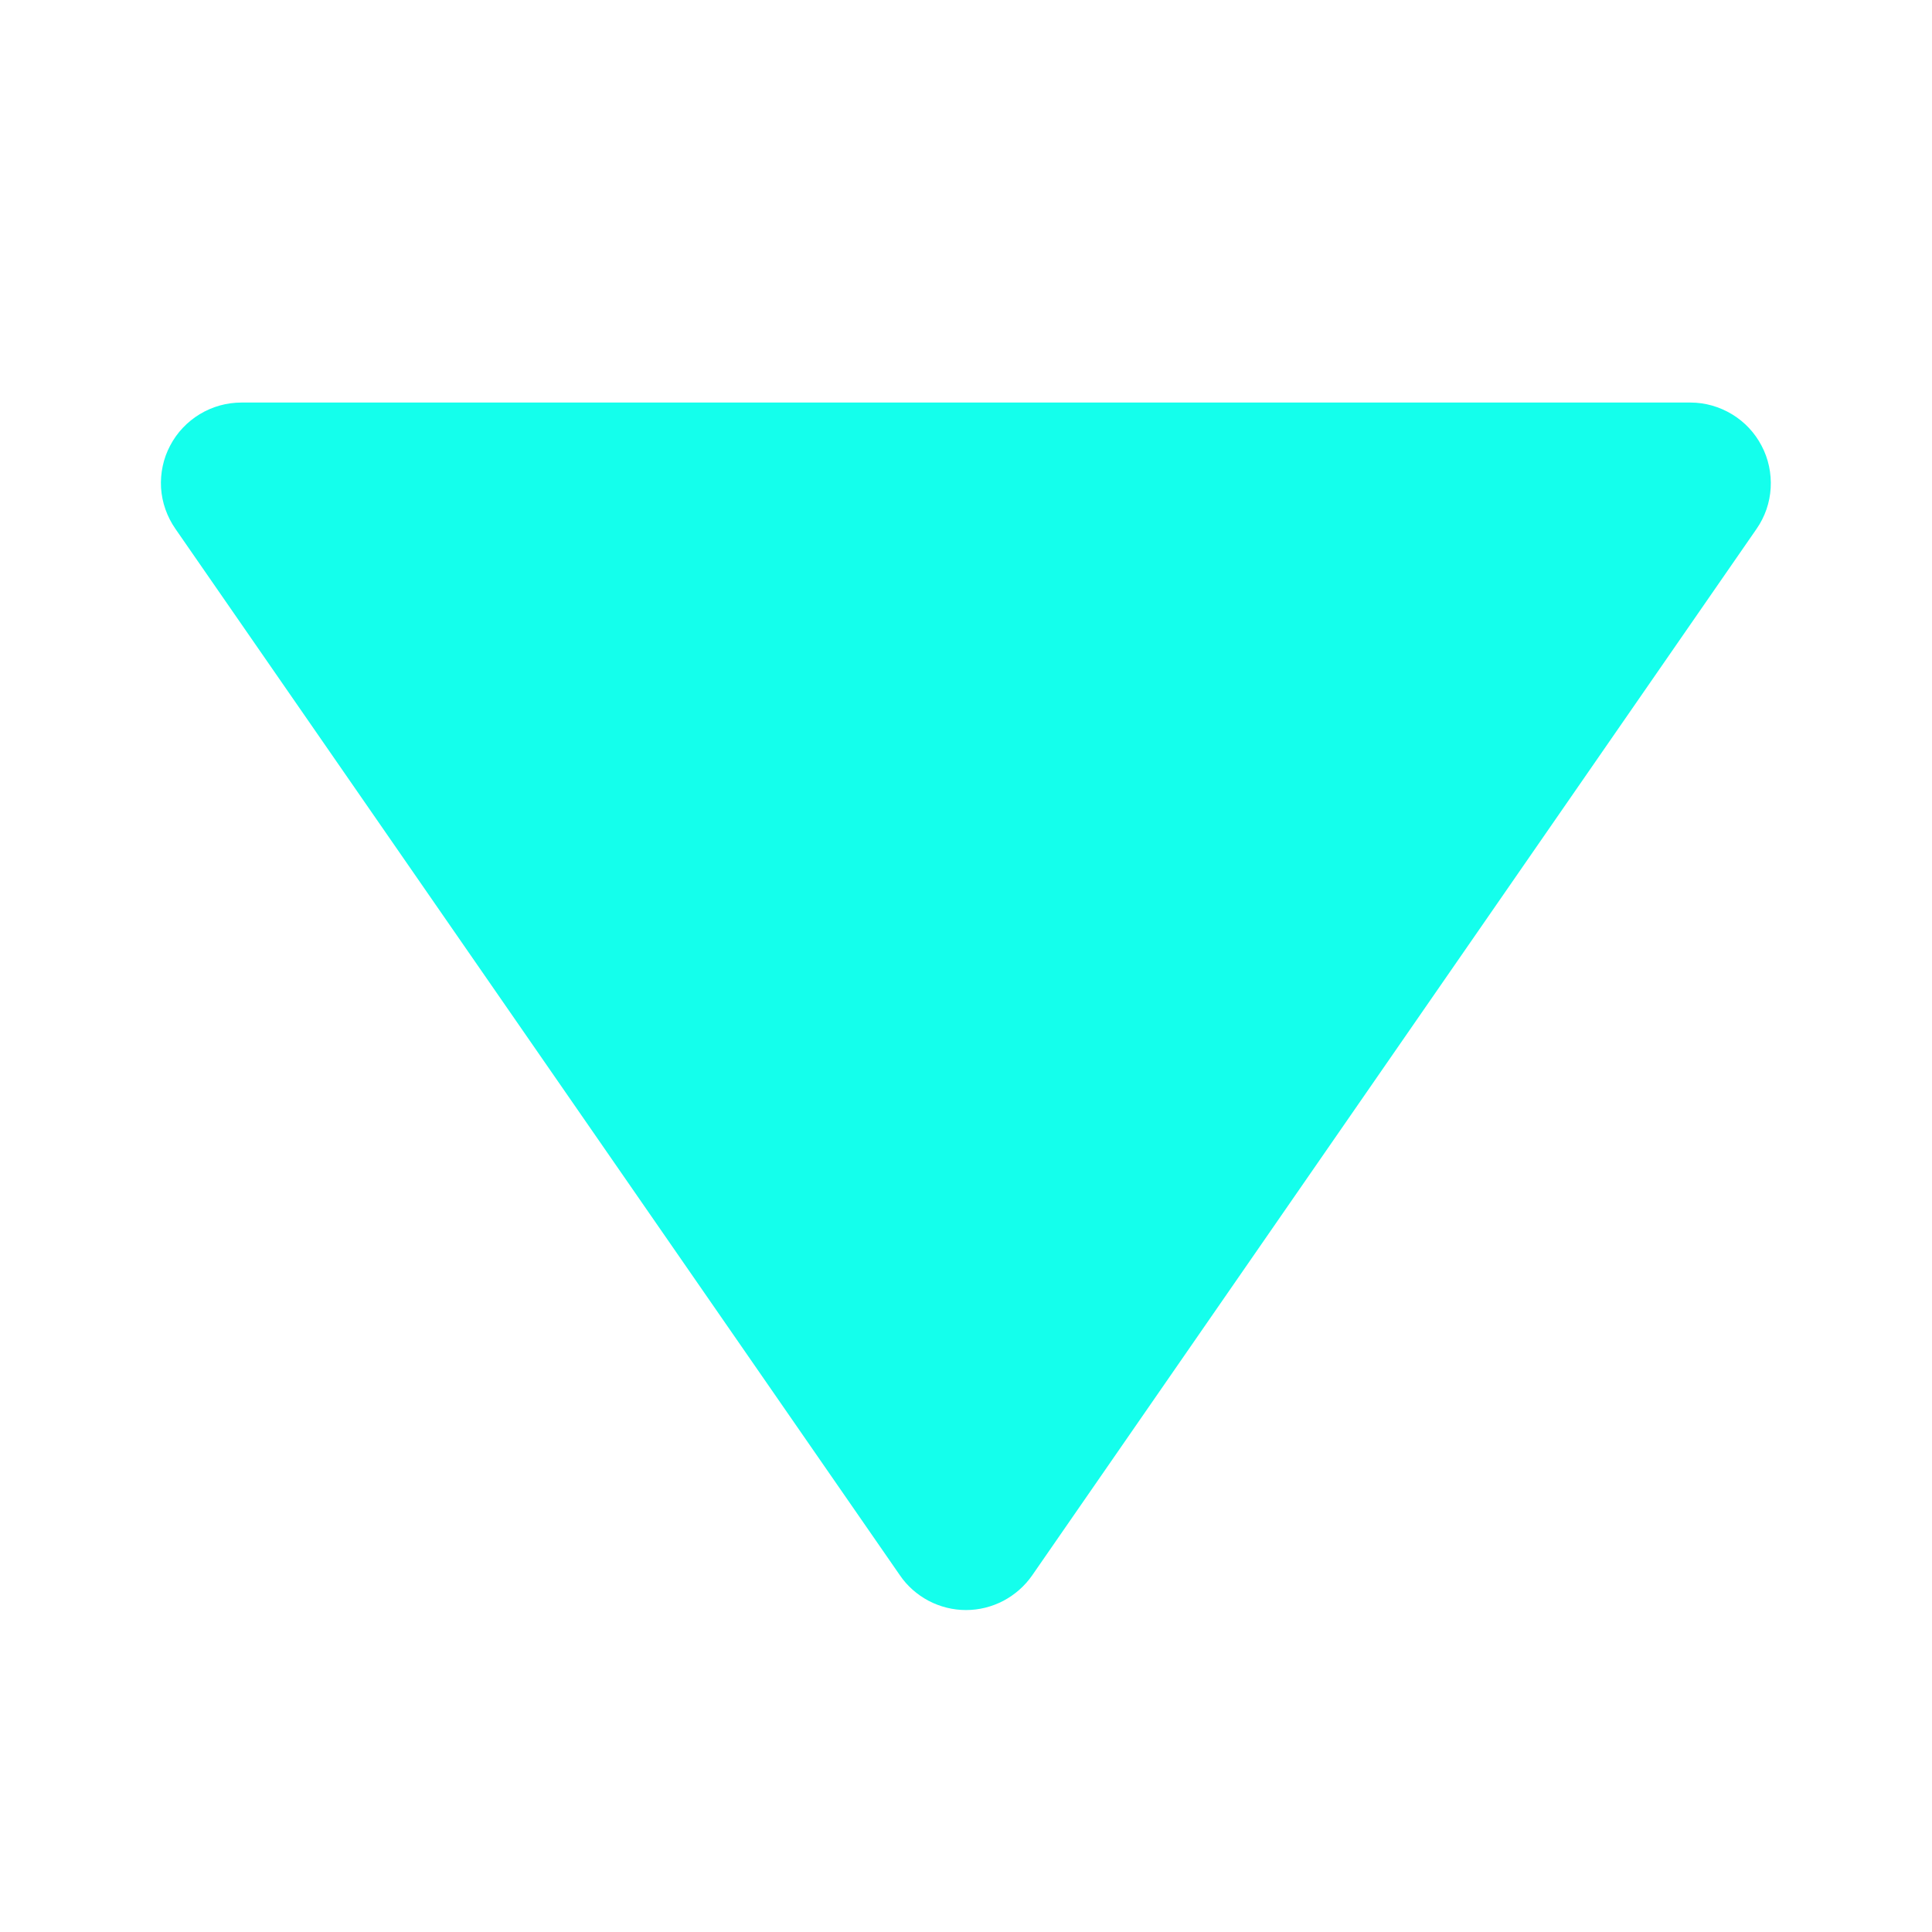
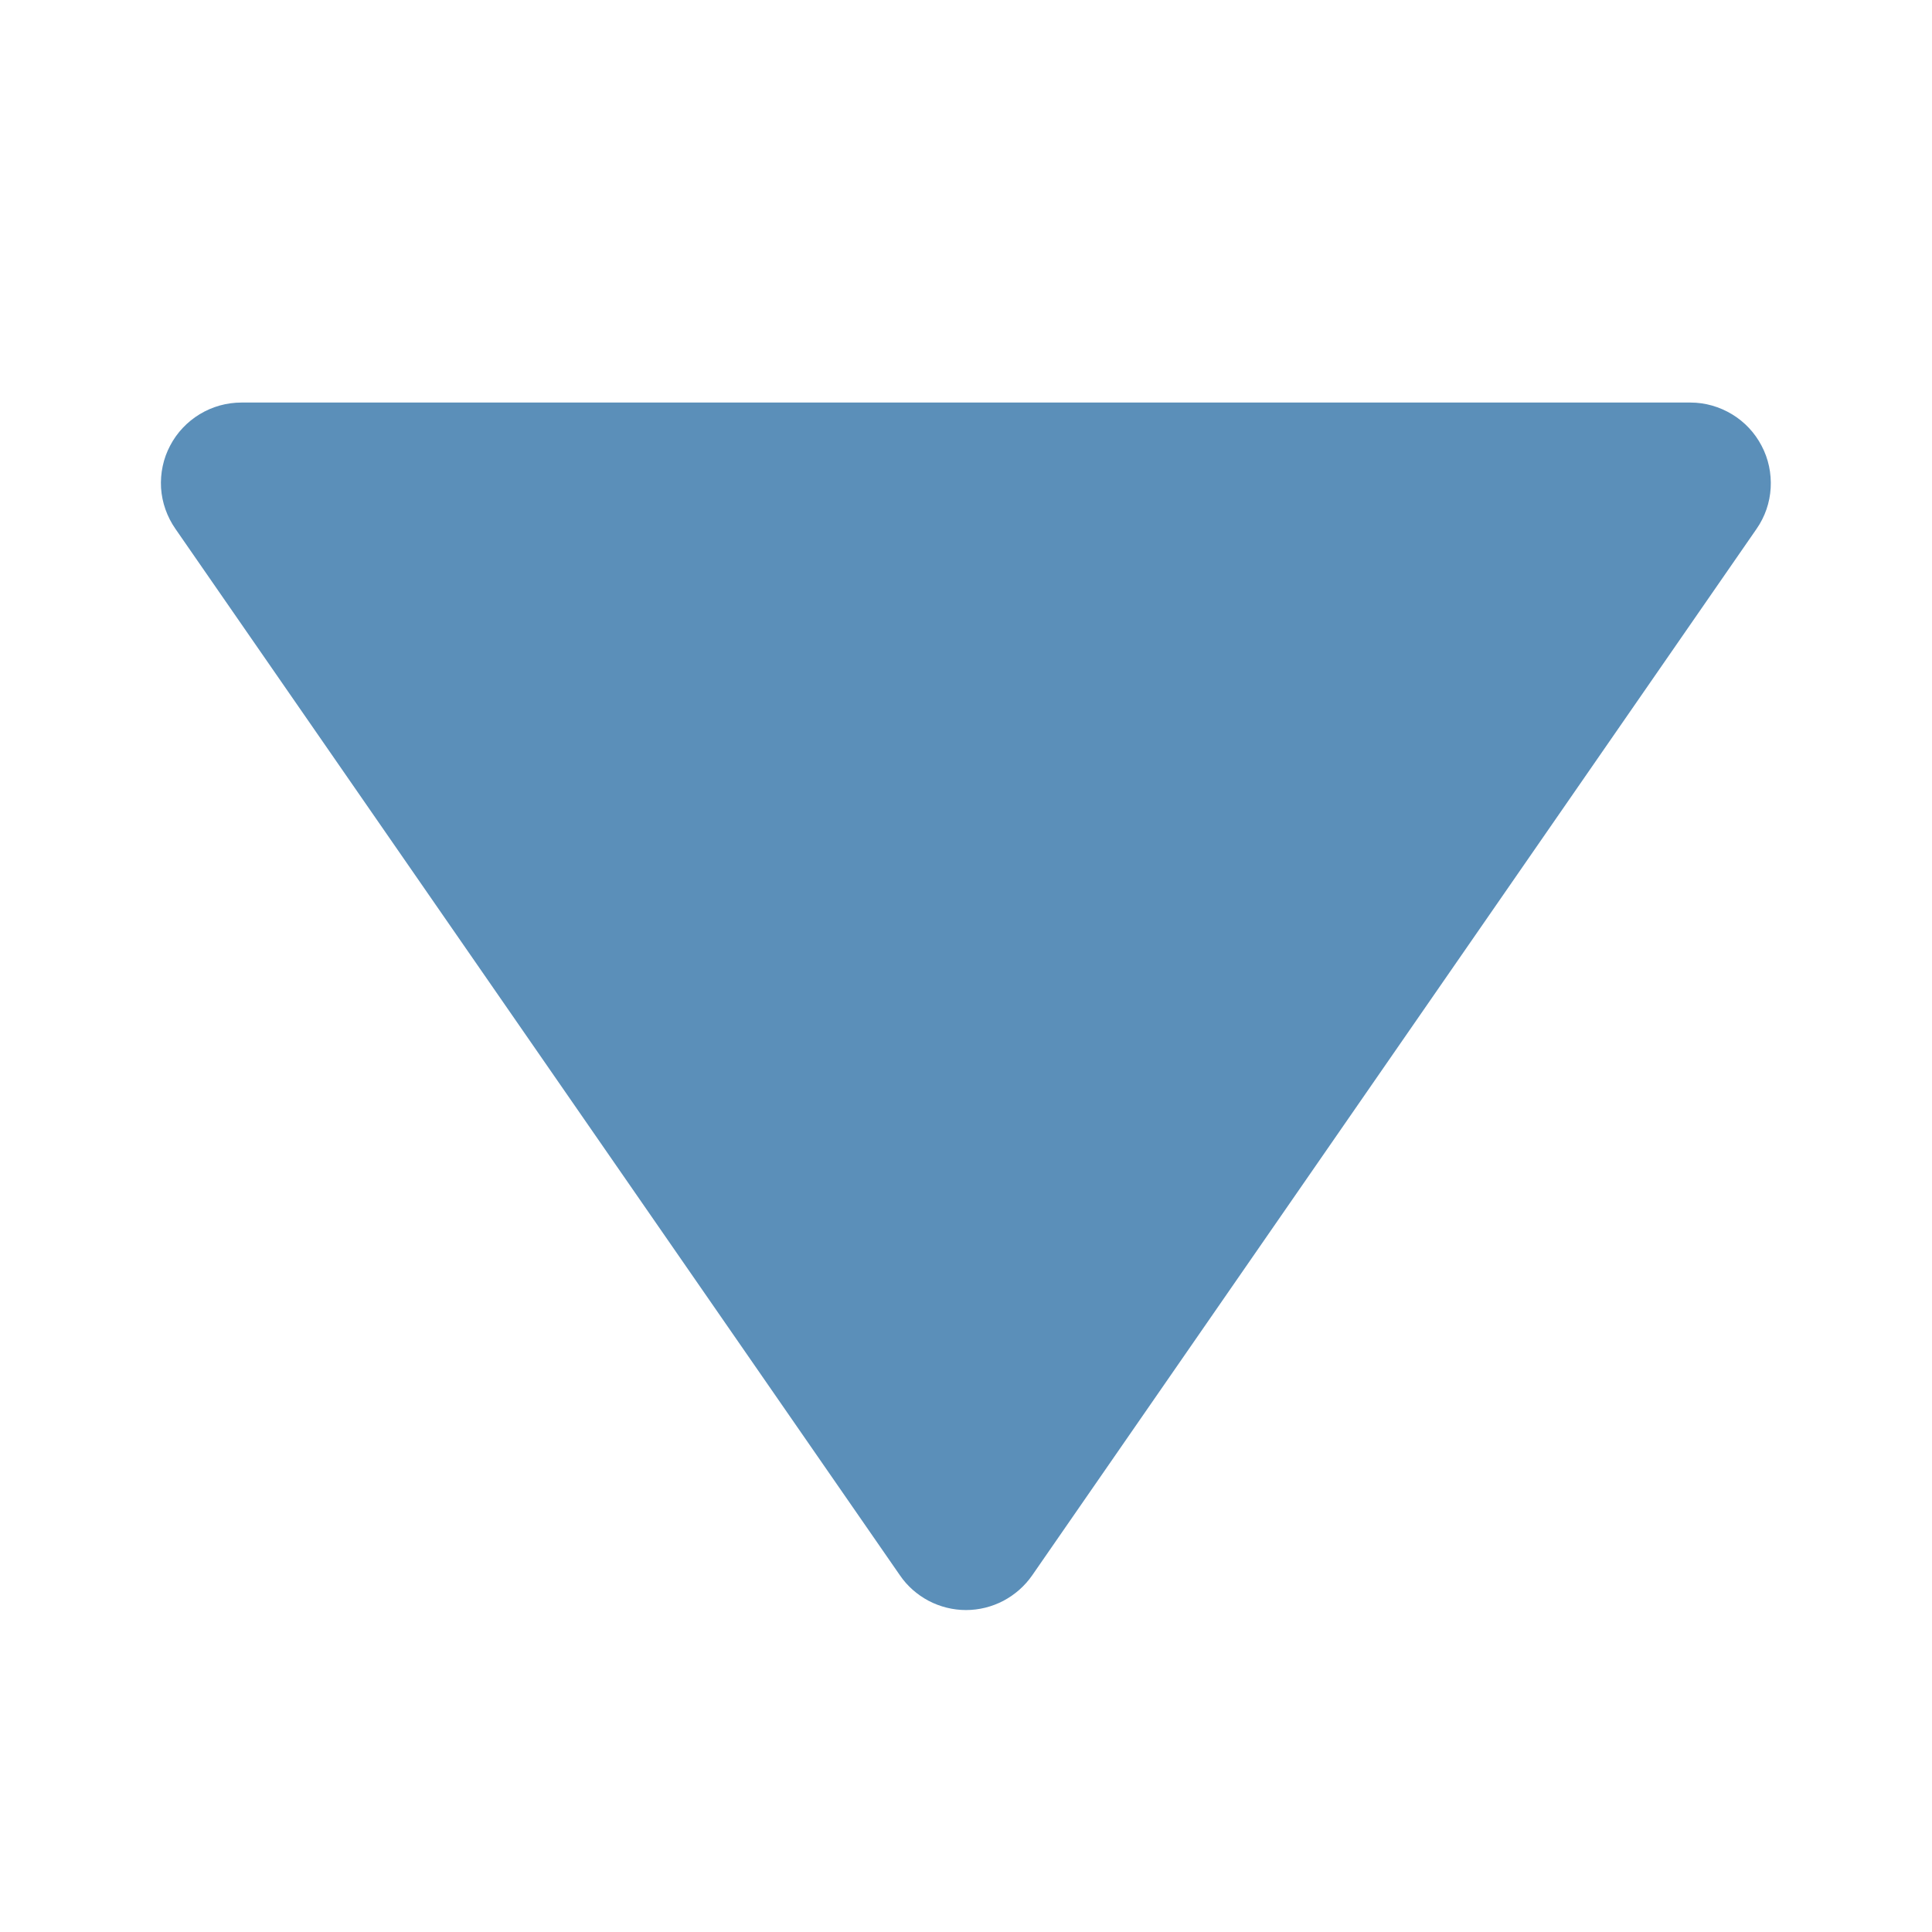
<svg xmlns="http://www.w3.org/2000/svg" width="14" height="14" viewBox="0 0 14 14" fill="none">
-   <path d="M7.48 11.415C7.426 11.493 7.354 11.556 7.271 11.6C7.187 11.644 7.094 11.667 7 11.667C6.906 11.667 6.813 11.644 6.729 11.6C6.646 11.556 6.574 11.493 6.521 11.415L1.271 3.832C1.21 3.744 1.174 3.642 1.167 3.536C1.161 3.429 1.183 3.323 1.233 3.229C1.282 3.135 1.357 3.056 1.448 3.001C1.539 2.946 1.643 2.917 1.75 2.917H12.25C12.356 2.917 12.46 2.947 12.551 3.002C12.642 3.057 12.716 3.136 12.765 3.23C12.815 3.324 12.837 3.43 12.831 3.536C12.825 3.642 12.79 3.744 12.729 3.832L7.48 11.415Z" fill="#14FFEC" />
+   <path d="M7.48 11.415C7.426 11.493 7.354 11.556 7.271 11.6C7.187 11.644 7.094 11.667 7 11.667C6.906 11.667 6.813 11.644 6.729 11.6C6.646 11.556 6.574 11.493 6.521 11.415L1.271 3.832C1.21 3.744 1.174 3.642 1.167 3.536C1.161 3.429 1.183 3.323 1.233 3.229C1.282 3.135 1.357 3.056 1.448 3.001C1.539 2.946 1.643 2.917 1.75 2.917H12.25C12.356 2.917 12.46 2.947 12.551 3.002C12.642 3.057 12.716 3.136 12.765 3.23C12.815 3.324 12.837 3.43 12.831 3.536C12.825 3.642 12.79 3.744 12.729 3.832L7.48 11.415Z" fill="#5B8FB9" />
</svg>
